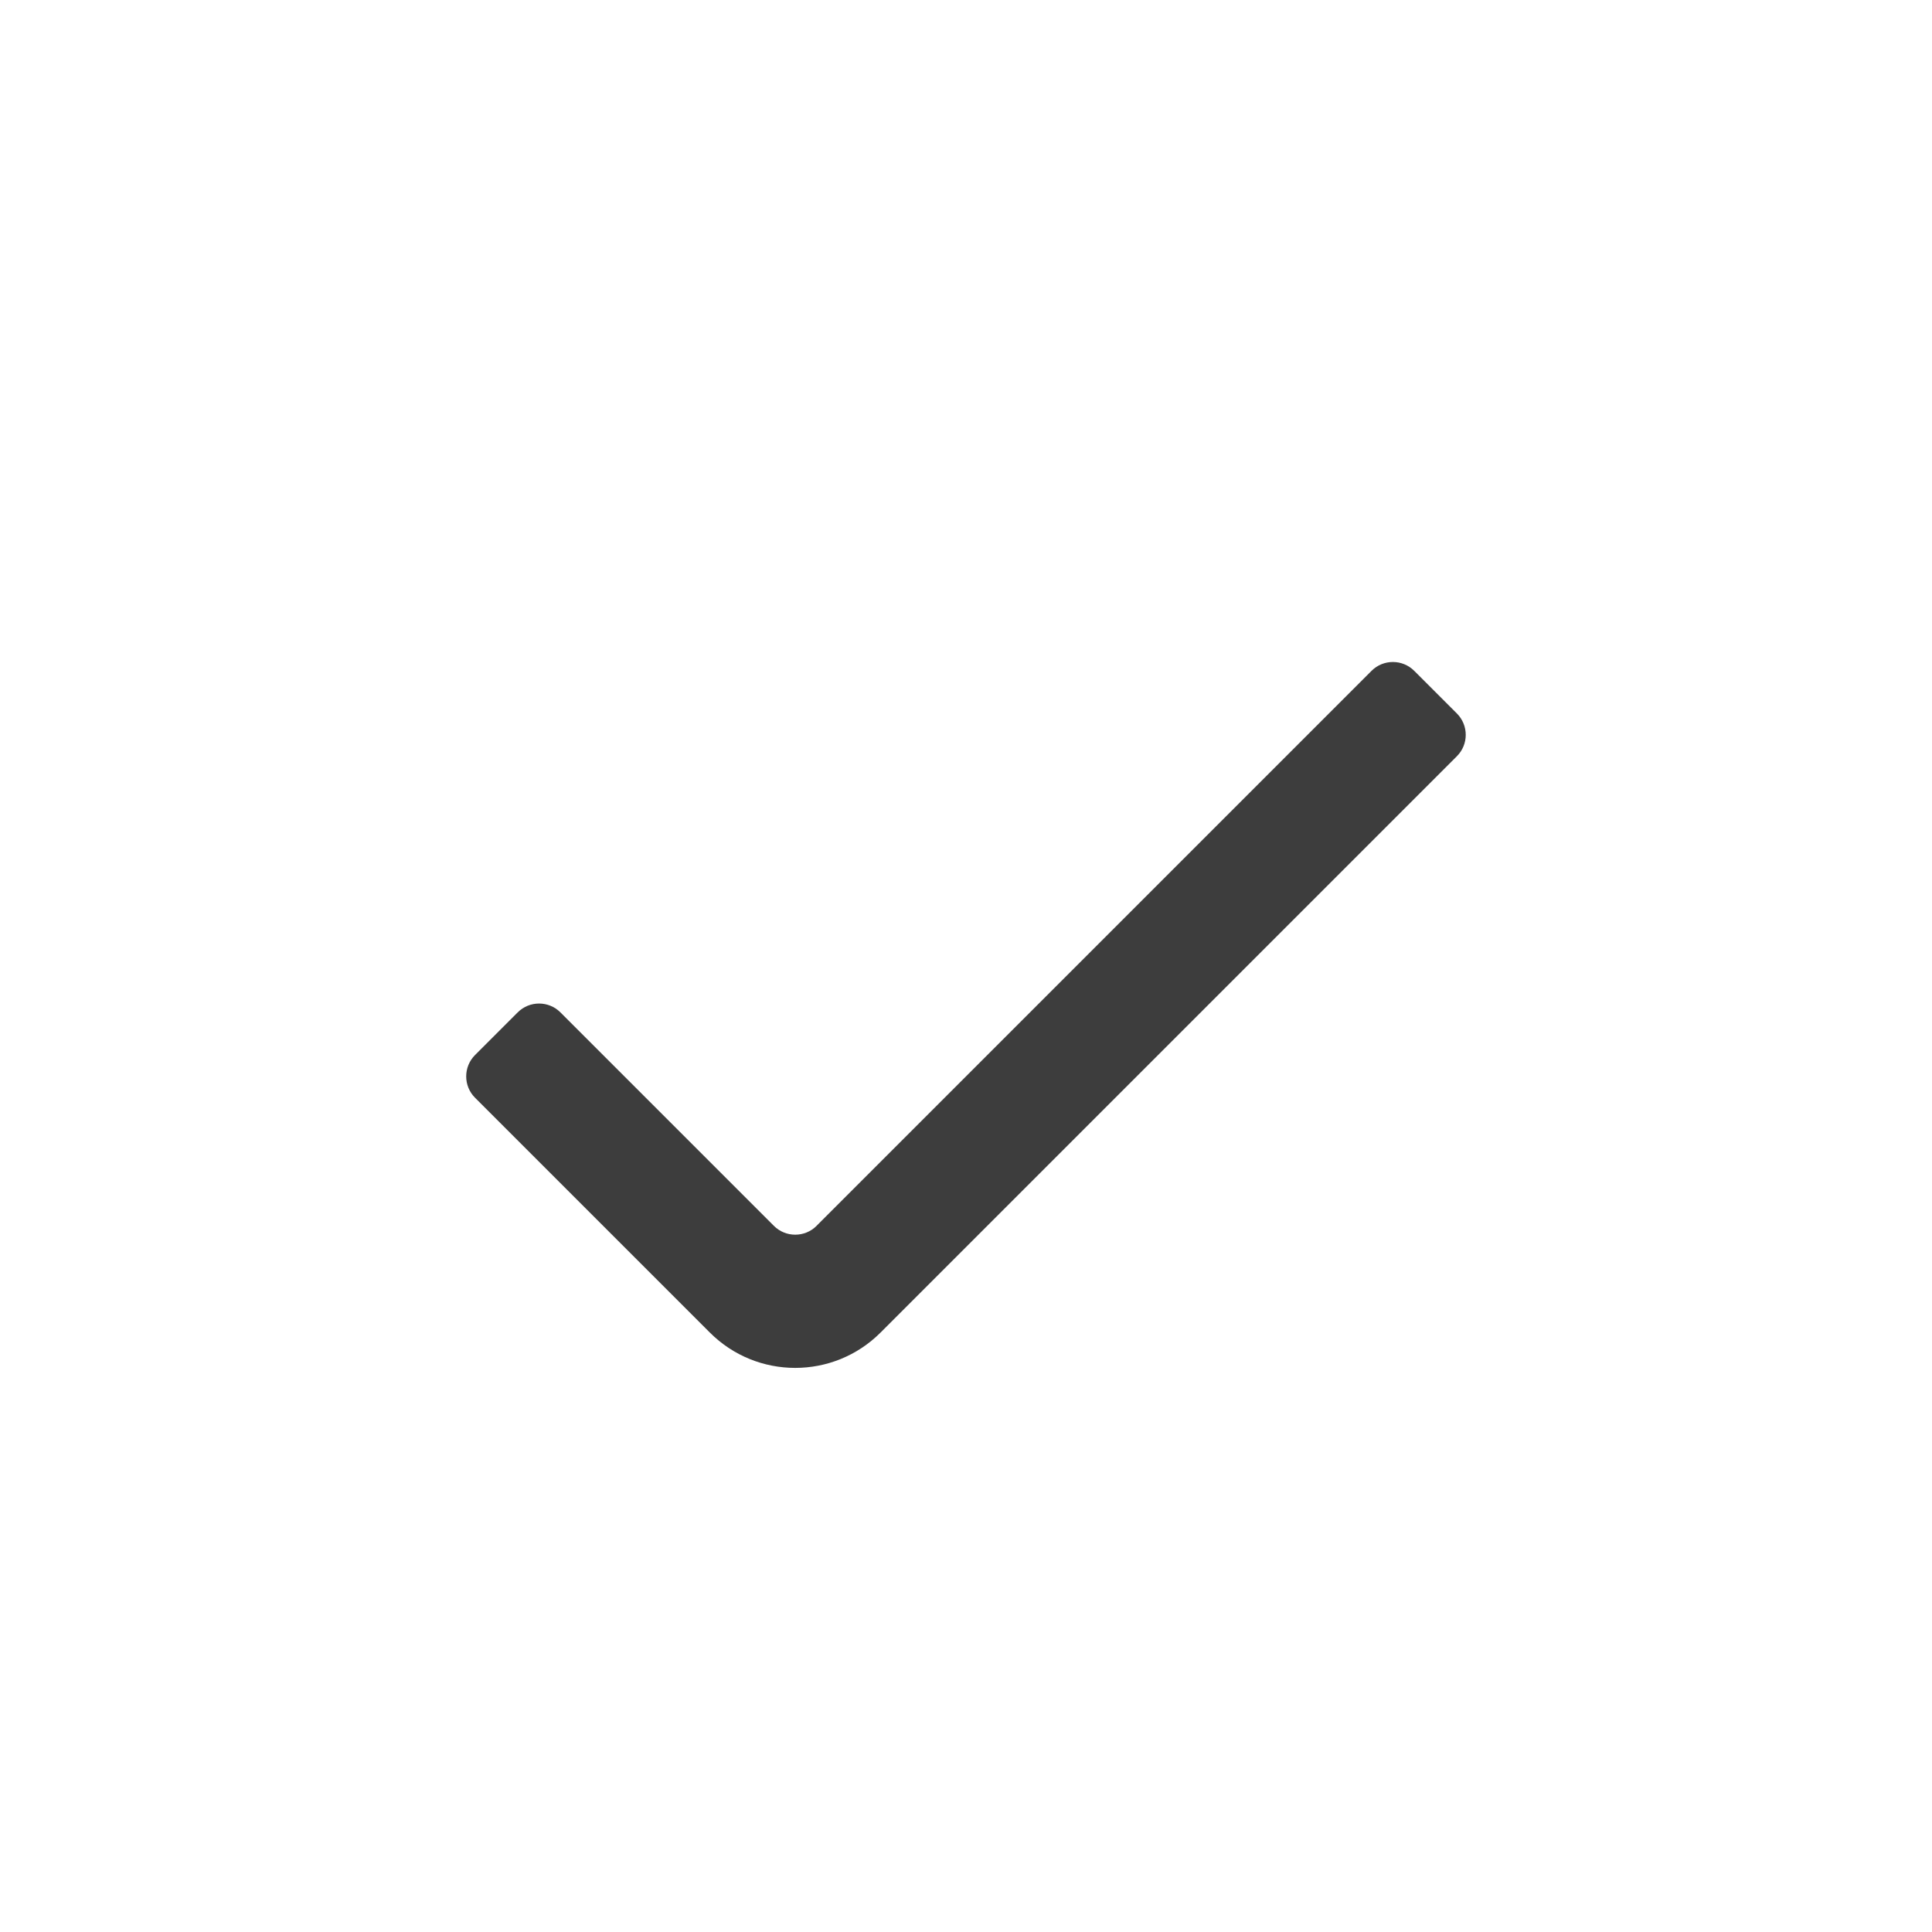
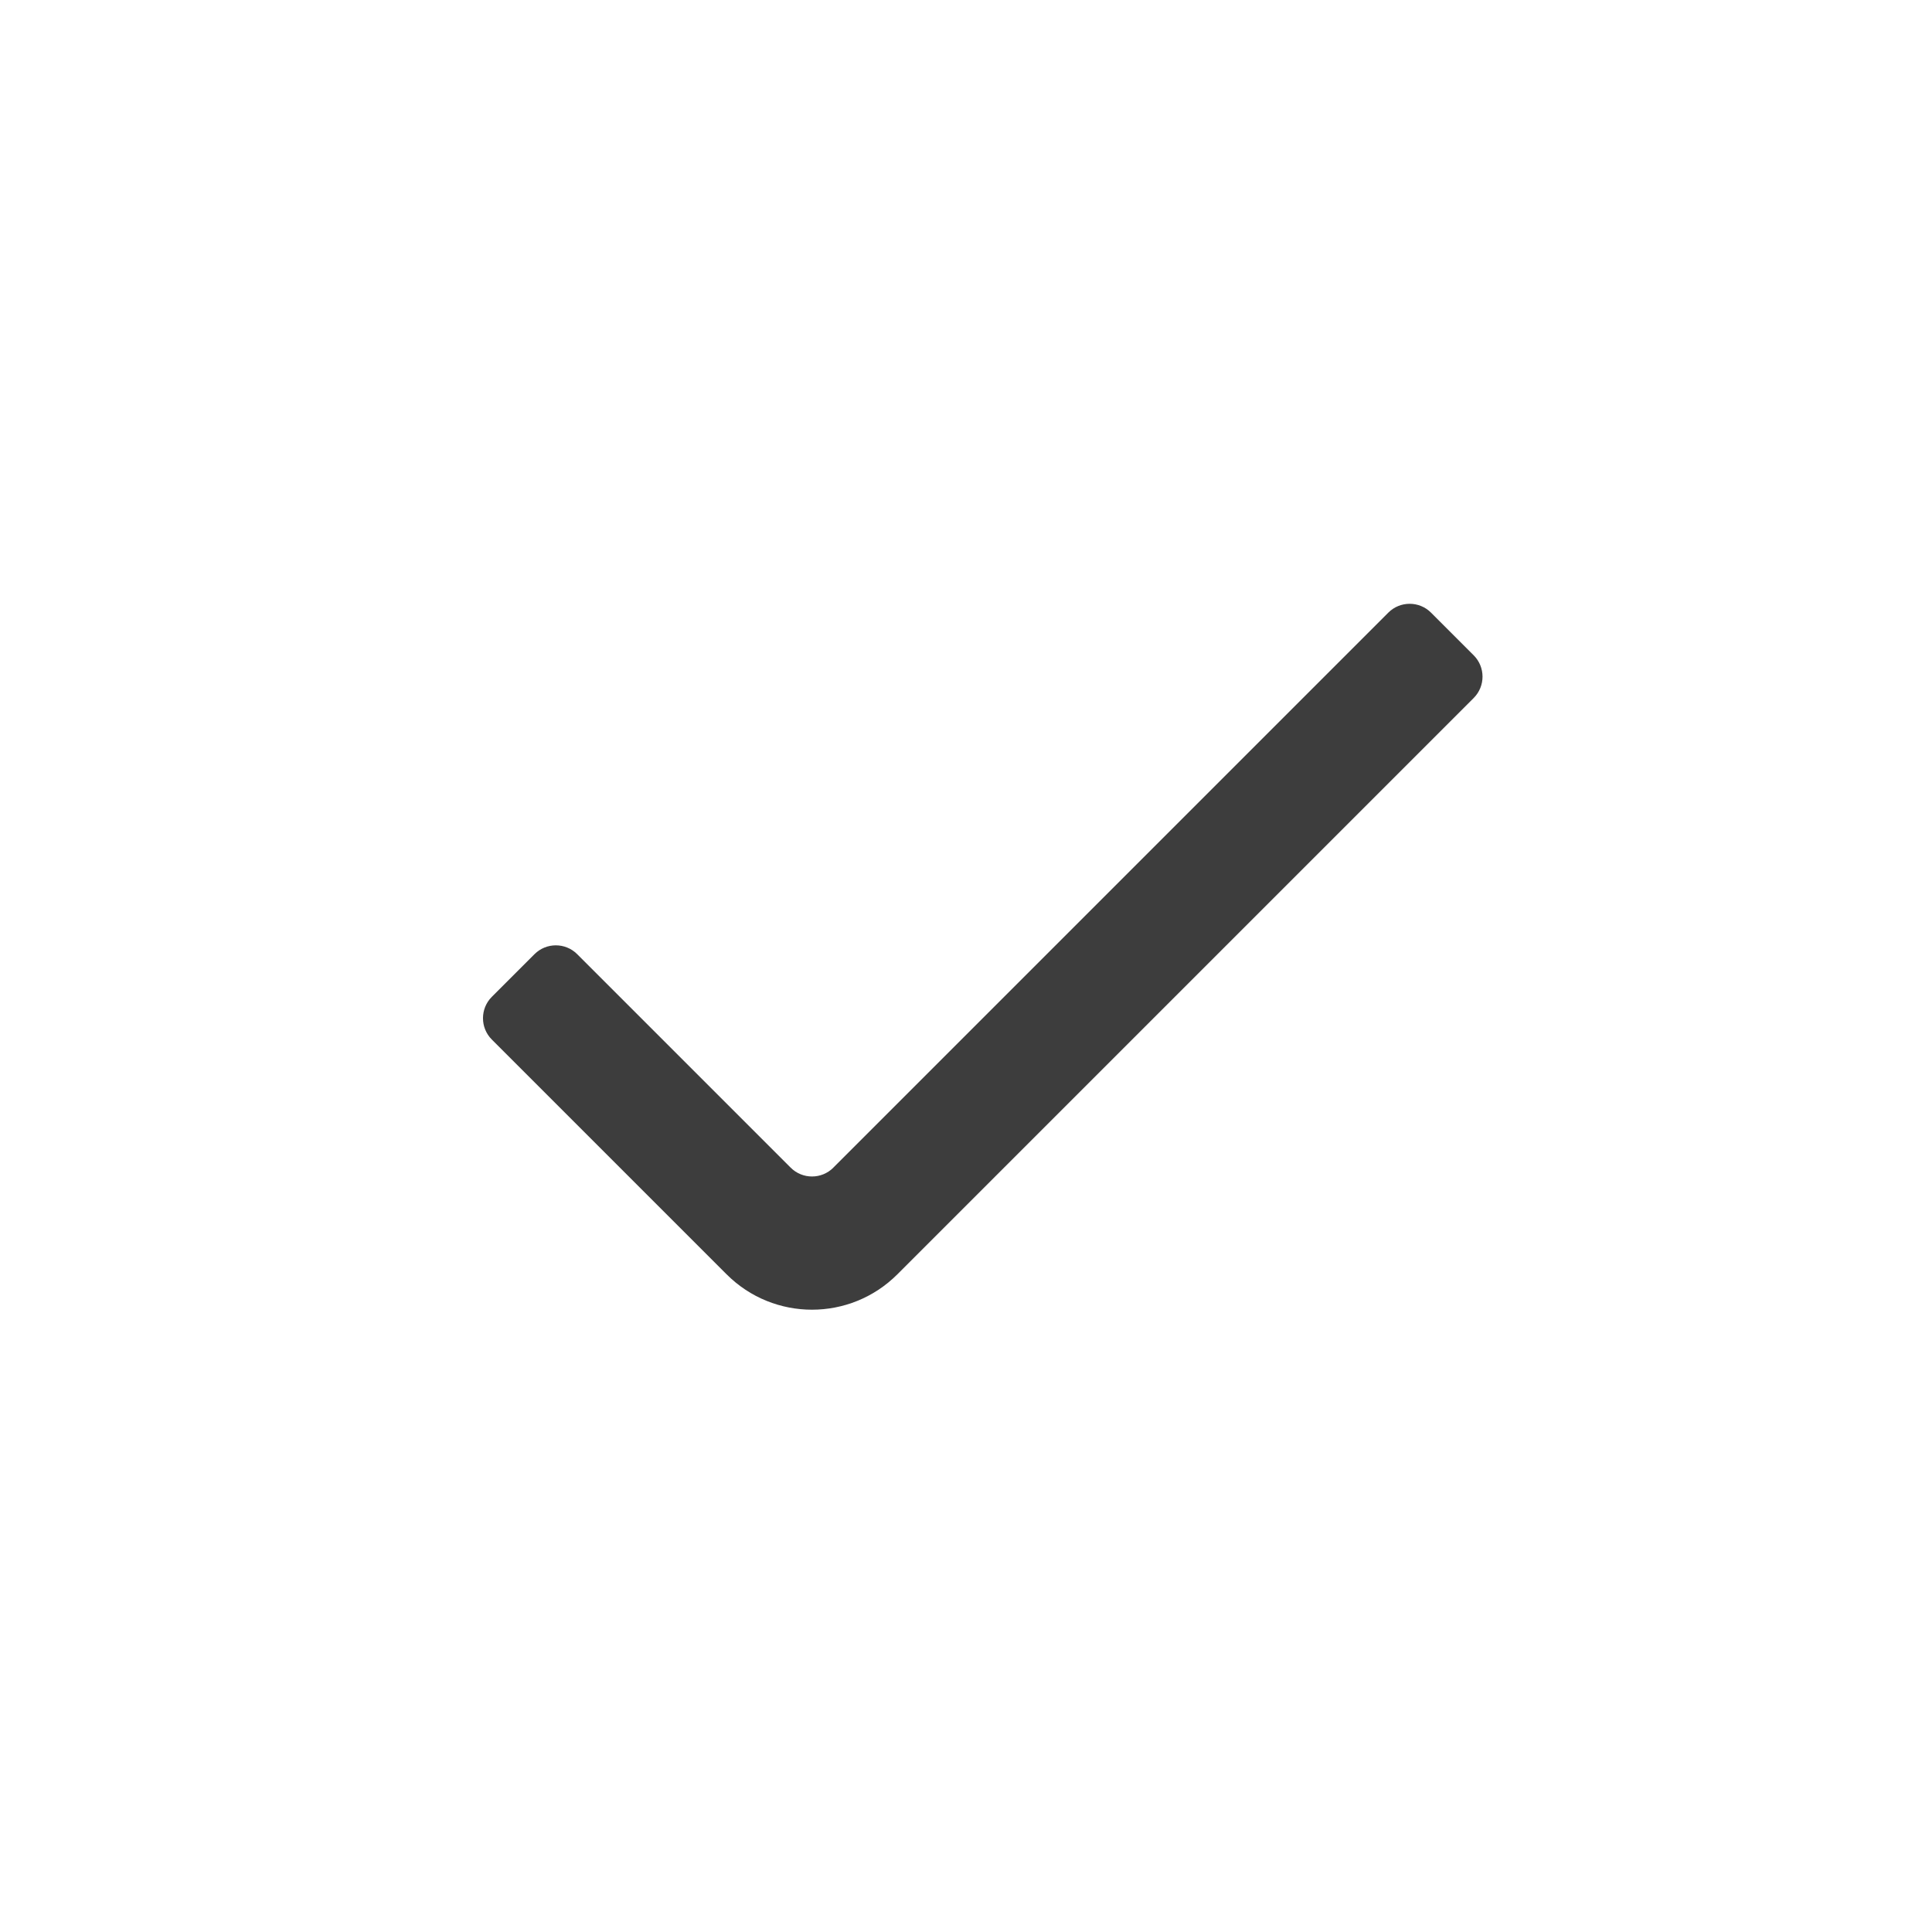
<svg xmlns="http://www.w3.org/2000/svg" height="32" viewBox="0 0 32 32" width="32">
-   <path d="m13.525 20.303 9.192-9.192c.195-.195.512-.195.707 0l.707.707c.195.195.195.512 0 .707l-9.546 9.546c-.781.781-2.047.781-2.828 0l-3.889-3.889c-.195-.195-.195-.512 0-.707l.707-.707c.195-.195.512-.195.707 0l3.536 3.536c.195.195.512.195.707 0z" fill="#3d3d3d" fill-rule="evenodd" />
+   <path d="m13.803 19.339 9.192-9.192c.195-.195.512-.195.707 0l.707.707c.195.195.195.512 0 .707l-9.546 9.546c-.781.781-2.047.781-2.828 0l-3.889-3.889c-.195-.195-.195-.512 0-.707l.707-.707c.195-.195.512-.195.707 0l3.536 3.536c.195.195.512.195.707 0z" fill="#3d3d3d" fill-rule="evenodd" />
</svg>
